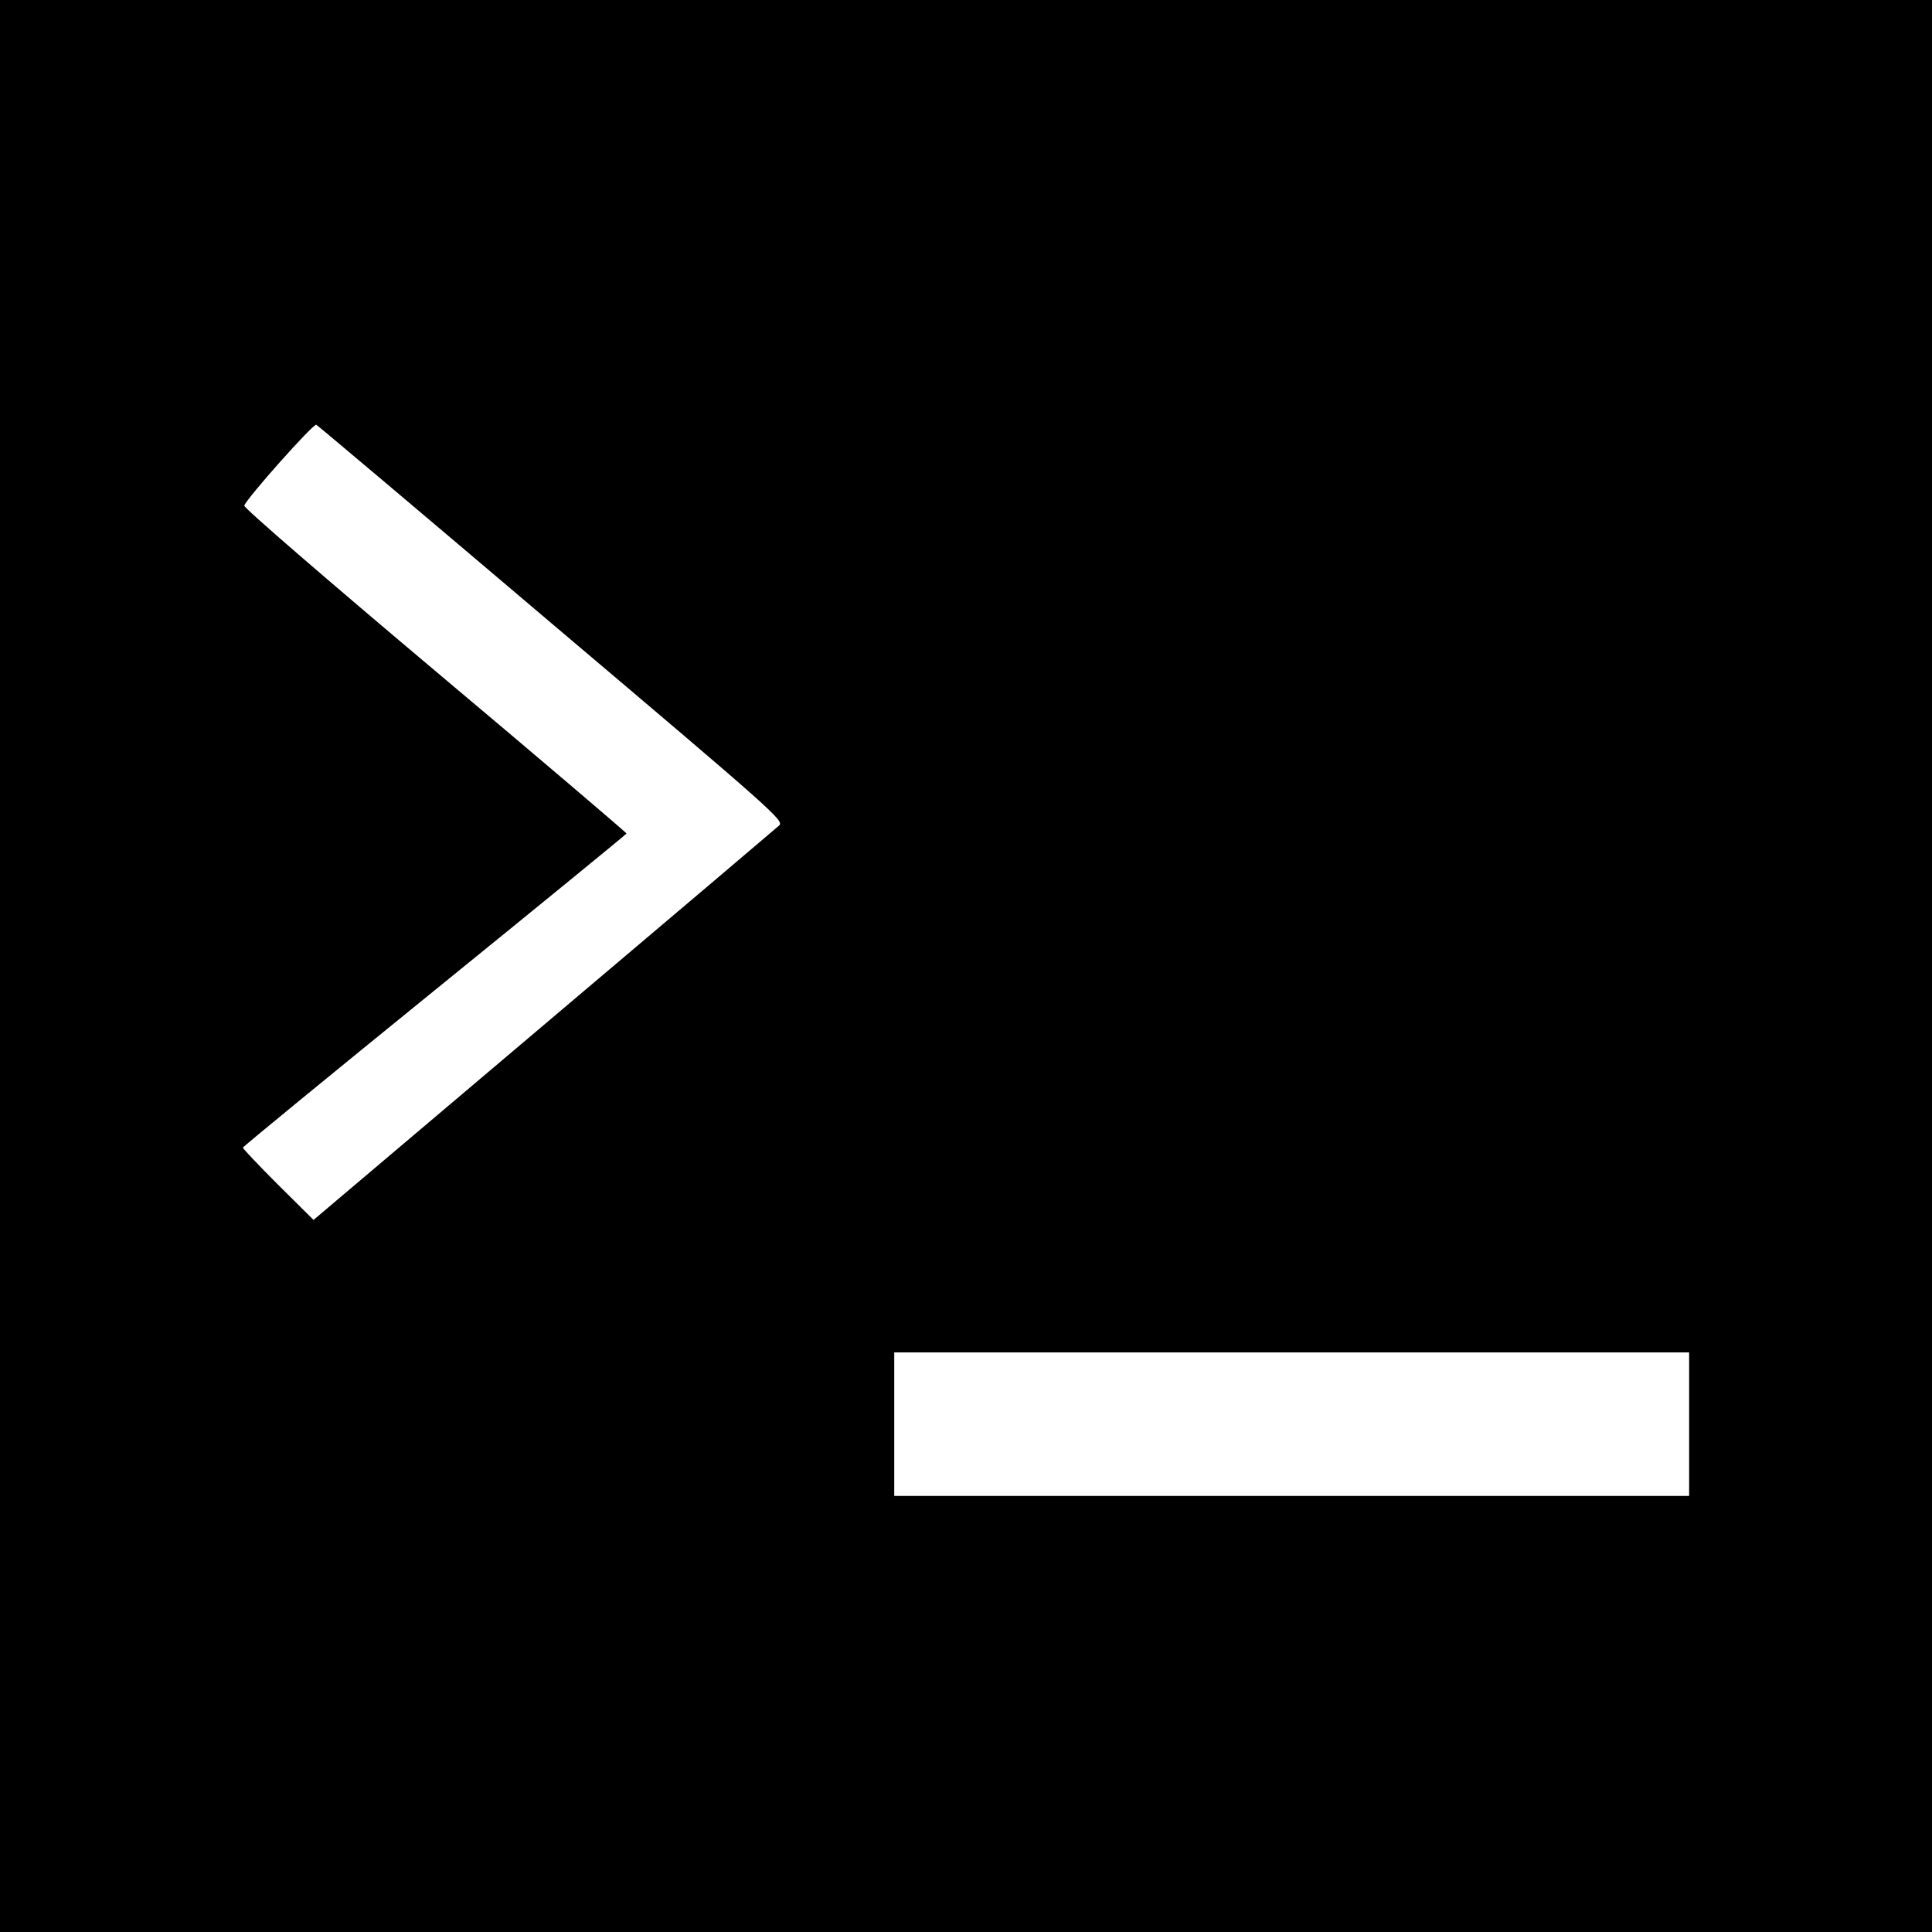
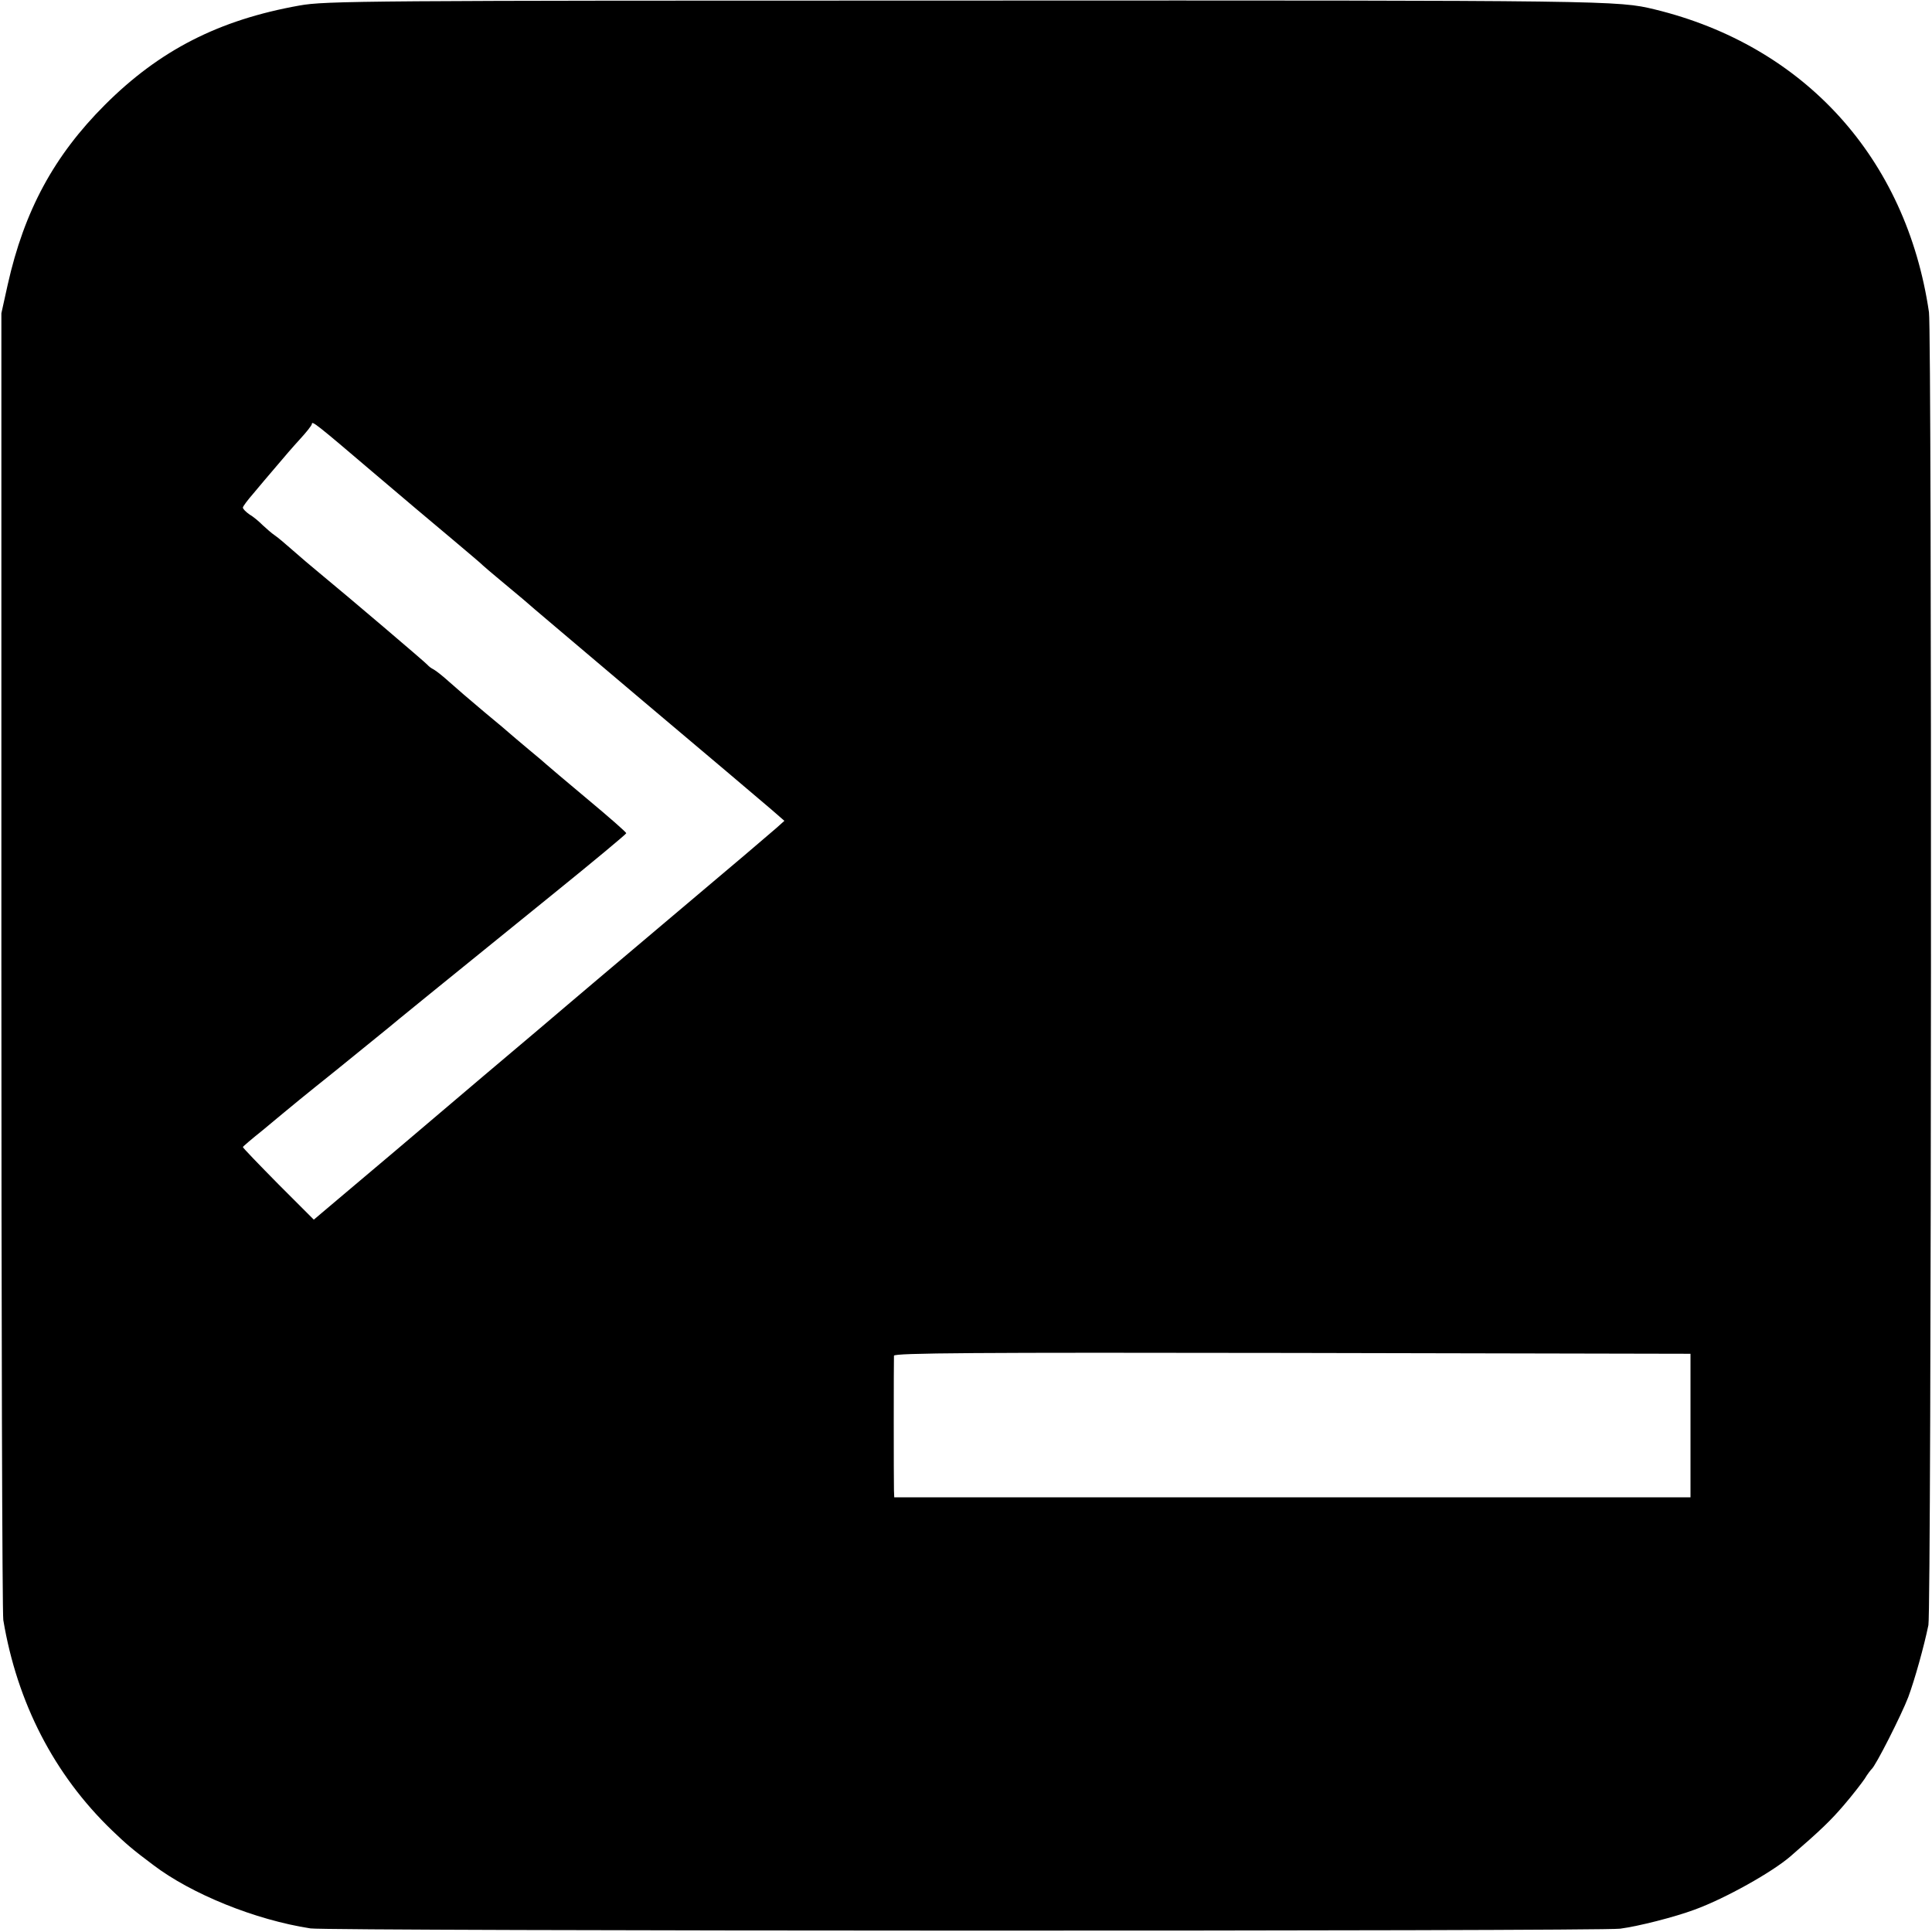
<svg xmlns="http://www.w3.org/2000/svg" version="1.0" width="700pt" height="700pt" viewBox="0 0 700 700" preserveAspectRatio="xMidYMid meet">
  <g transform="translate(0,700) scale(0.1,-0.1)" fill="#000000" stroke="none">
-     <path d="M0 3500 l0 -3500 3500 0 3500 0 0 3500 0 3500 -3500 0 -3500 0 0 -3500z m1999 1241 c813 -688 842 -714 824 -732 -10 -9 -394 -335 -853 -723 l-834 -706 -128 127 c-70 70 -128 131 -128 135 0 3 313 260 695 570 382 310 694 565 695 568 0 3 -312 269 -694 590 -393 331 -693 590 -691 598 9 27 251 299 261 293 6 -3 390 -327 853 -720z m4121 -2901 l0 -260 -1440 0 -1440 0 0 260 0 260 1440 0 1440 0 0 -260z" />
+     <path d="M1085 6980 c-292 -52 -507 -162 -705 -360 -184 -184 -292 -383 -352 -651 l-23 -104 0 -2345 c0 -1290 3 -2365 7 -2390 50 -299 184 -560 394 -762 50 -48 74 -69 149 -125 138 -105 369 -199 570 -230 63 -10 4670 -11 4745 -1 68 9 197 42 270 69 112 41 281 136 347 193 110 95 147 131 194 186 31 36 64 79 75 95 10 17 22 32 25 35 14 10 109 198 133 261 23 62 57 183 73 261 11 53 13 4684 2 4757 -82 558 -451 965 -994 1097 -133 32 -151 33 -2495 32 -2179 0 -2321 -1 -2415 -18z m265 -1690 c100 -85 230 -195 289 -244 58 -49 108 -91 111 -95 3 -3 30 -26 60 -51 30 -25 68 -57 85 -71 16 -15 212 -180 435 -369 223 -188 429 -362 459 -388 l53 -46 -29 -26 c-65 -56 -100 -86 -413 -350 -179 -151 -336 -284 -350 -296 -14 -12 -149 -127 -300 -254 -151 -128 -291 -247 -311 -264 -37 -31 -59 -50 -218 -184 l-84 -71 -129 129 c-70 71 -128 131 -128 134 0 2 33 30 73 62 39 33 74 61 77 64 3 3 86 71 185 150 99 80 185 150 191 155 16 14 182 149 597 485 146 118 266 218 266 221 1 3 -63 59 -141 124 -79 66 -145 122 -148 125 -3 3 -32 28 -65 55 -33 28 -62 52 -65 55 -3 3 -45 39 -95 80 -49 41 -107 91 -128 110 -21 19 -46 39 -55 44 -10 5 -19 12 -22 16 -5 7 -286 246 -394 335 -27 22 -69 58 -94 80 -25 22 -54 47 -66 55 -12 8 -31 25 -44 37 -13 13 -34 31 -48 39 -13 9 -24 20 -24 25 0 4 17 27 38 51 20 24 57 68 82 97 25 30 64 75 87 100 23 25 43 50 43 55 0 12 16 0 220 -174z m4775 -3455 l0 -260 -1443 0 -1442 0 -1 25 c-1 32 -1 471 0 488 1 10 293 12 1444 10 l1442 -3 0 -260z" />
  </g>
</svg>
